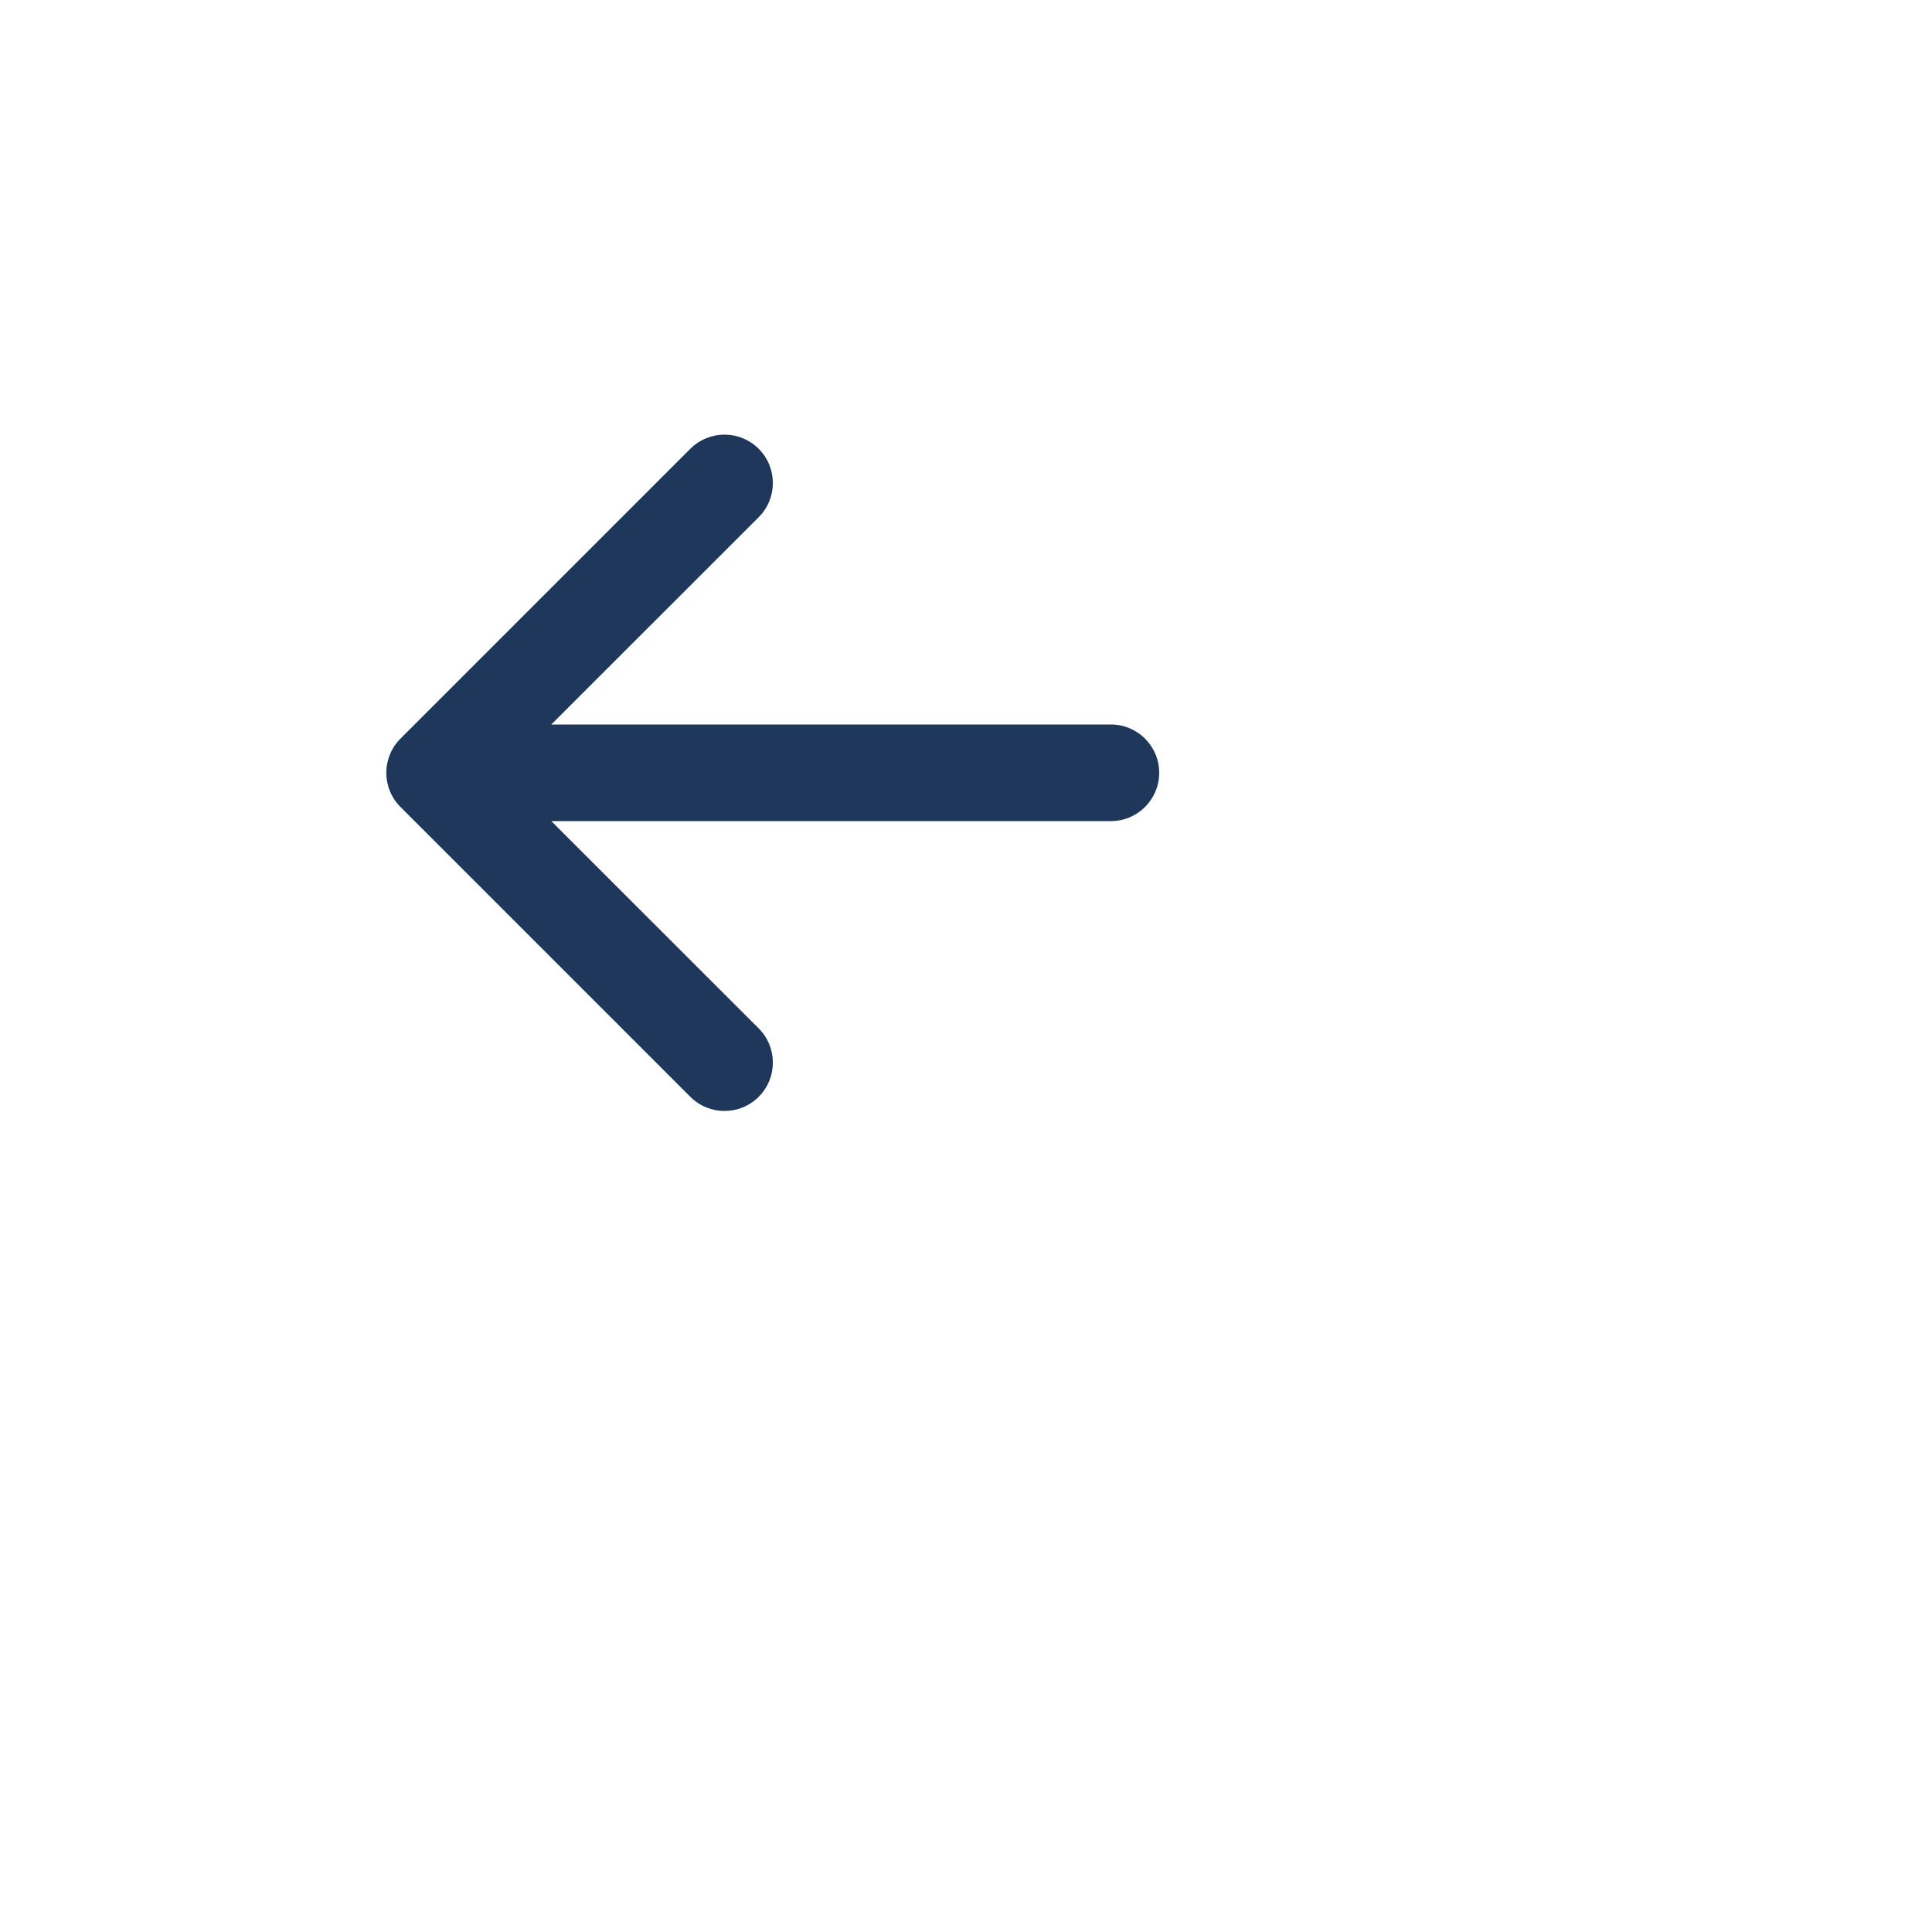
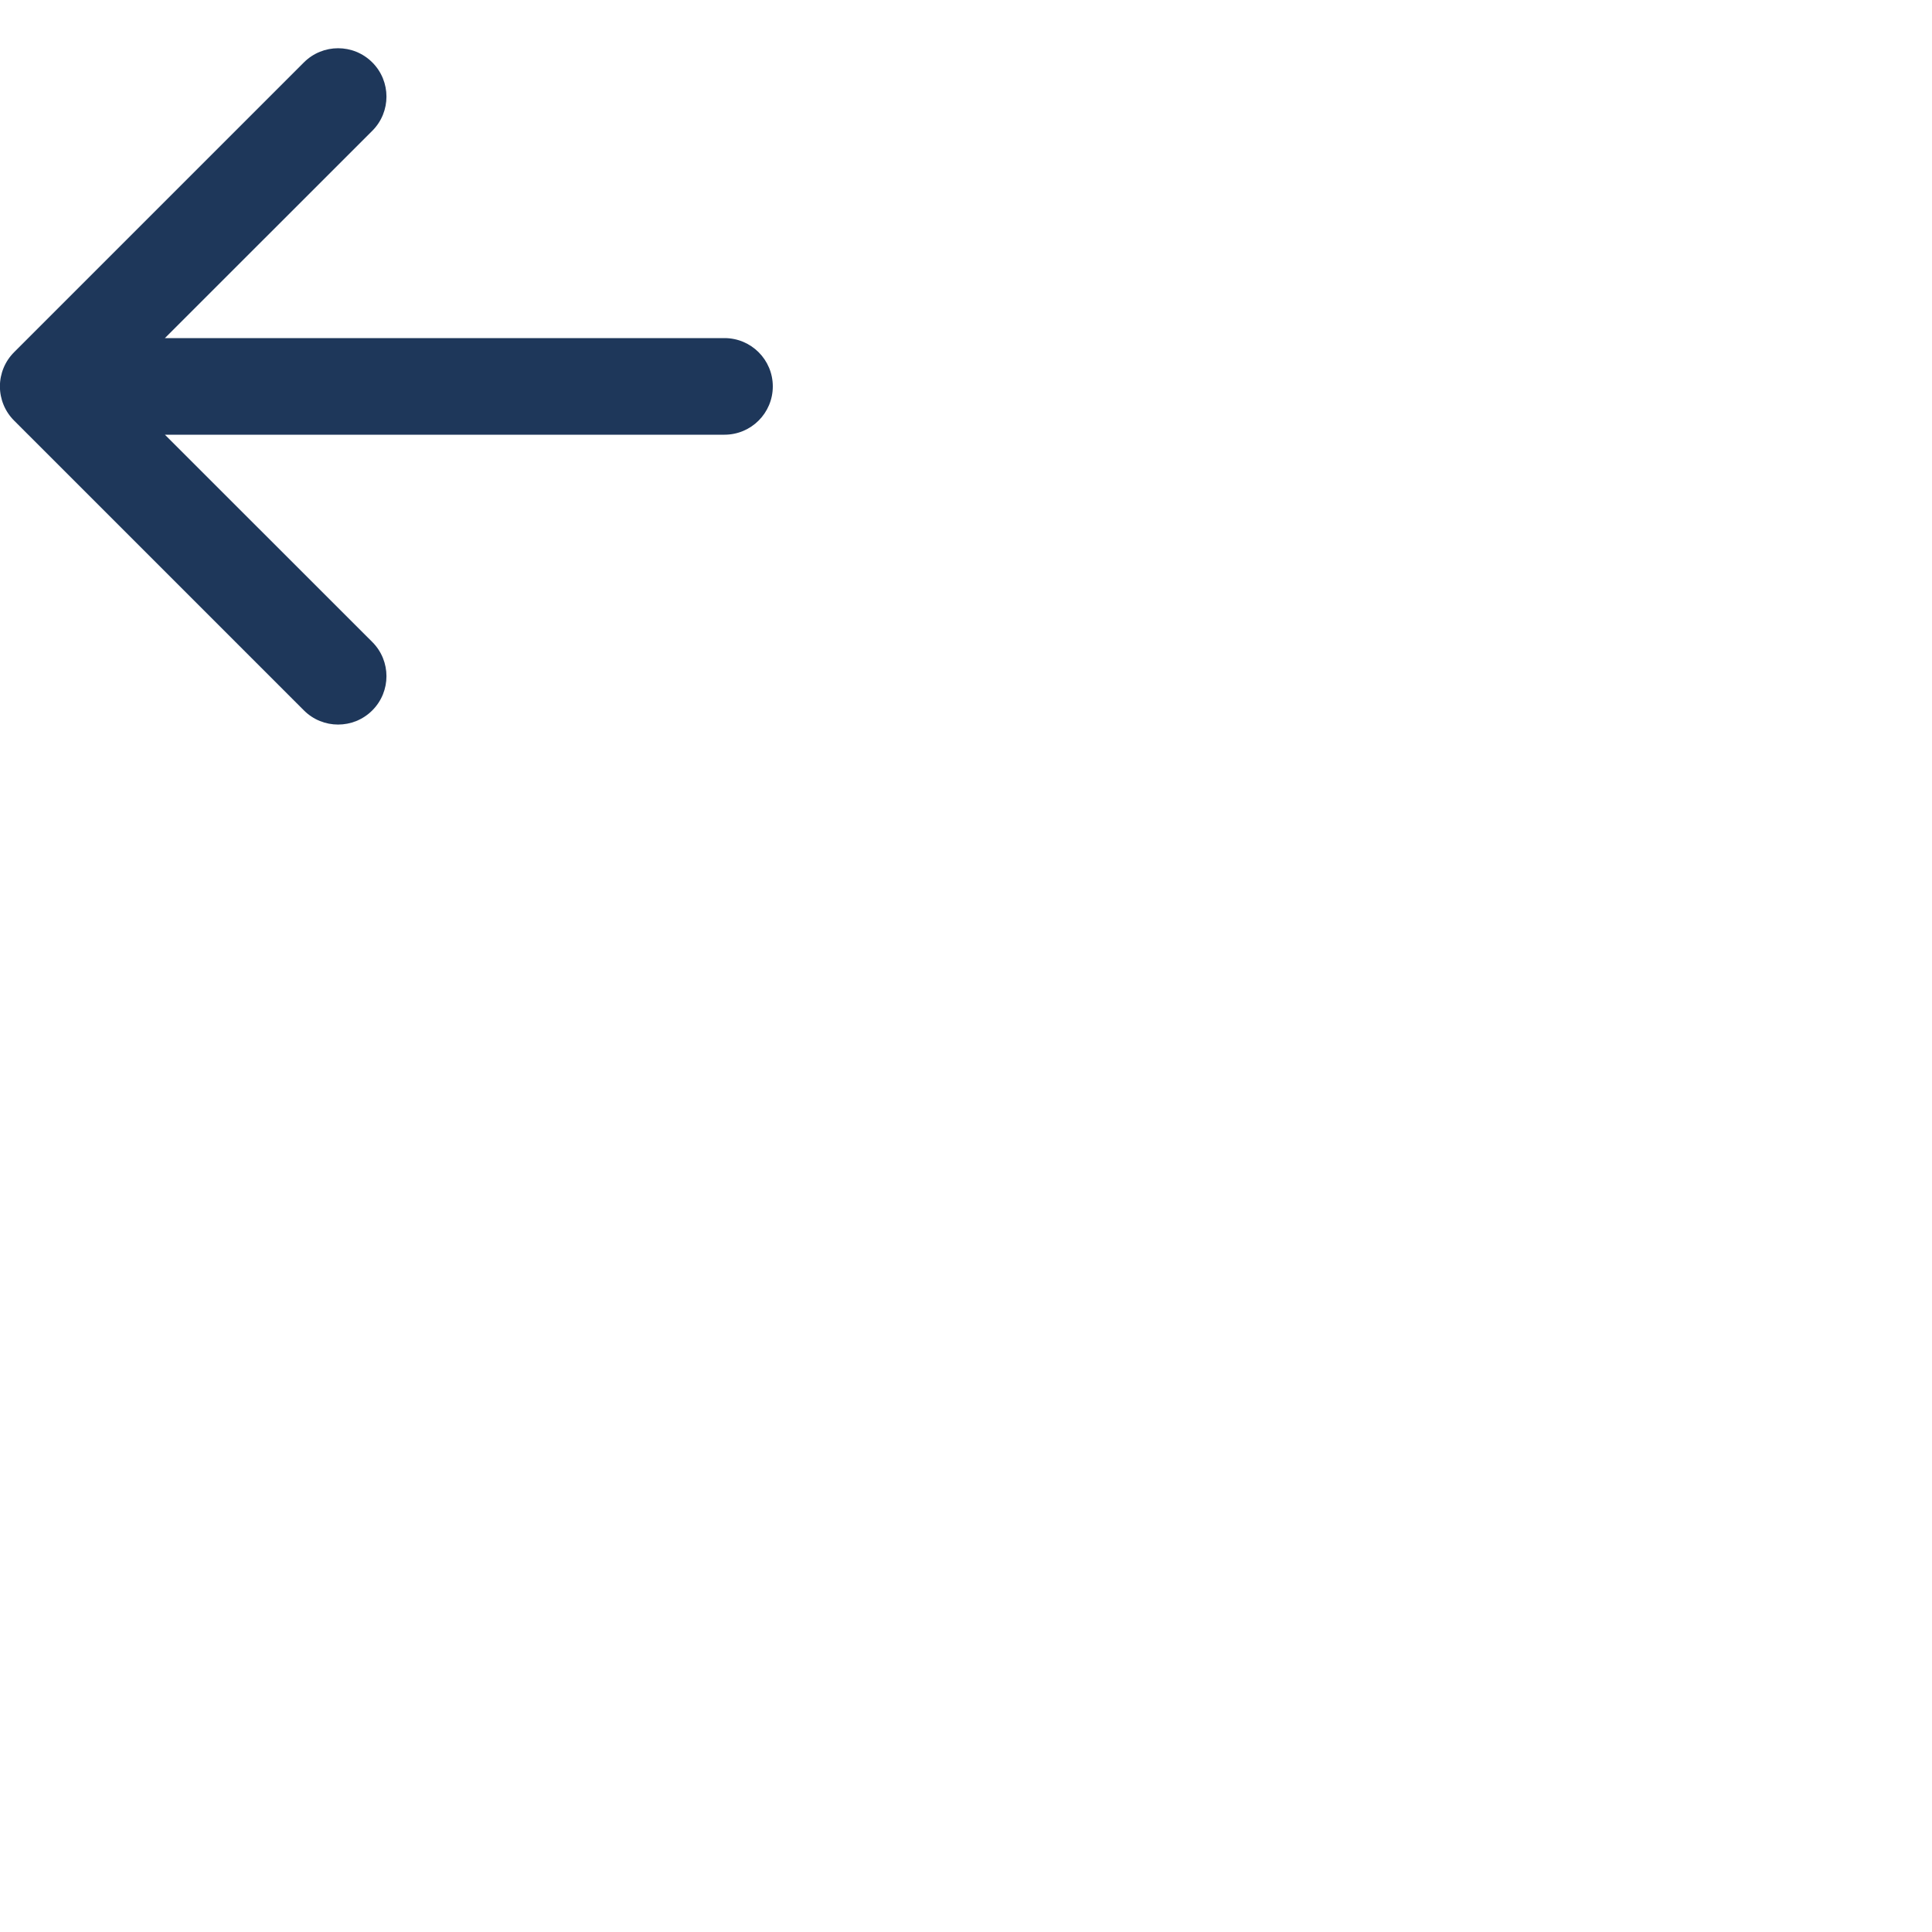
- <svg xmlns="http://www.w3.org/2000/svg" fill="none" class="bi bi-arrow-left-short" viewBox="0 0 20 20">
+ <svg width="60" height="60" viewBox="4 4 20 20" class="bi bi-arrow-left-short">
  <path fill-rule="evenodd" d="M12 8a.5.5 0 0 1-.5.5H5.707l2.147 2.146a.5.5 0 0 1-.708.708l-3-3a.5.5 0 0 1 0-.708l3-3a.5.5 0 1 1 .708.708L5.707 7.5H11.5a.5.5 0 0 1 .5.5z" fill="#1E375A" />
</svg>
